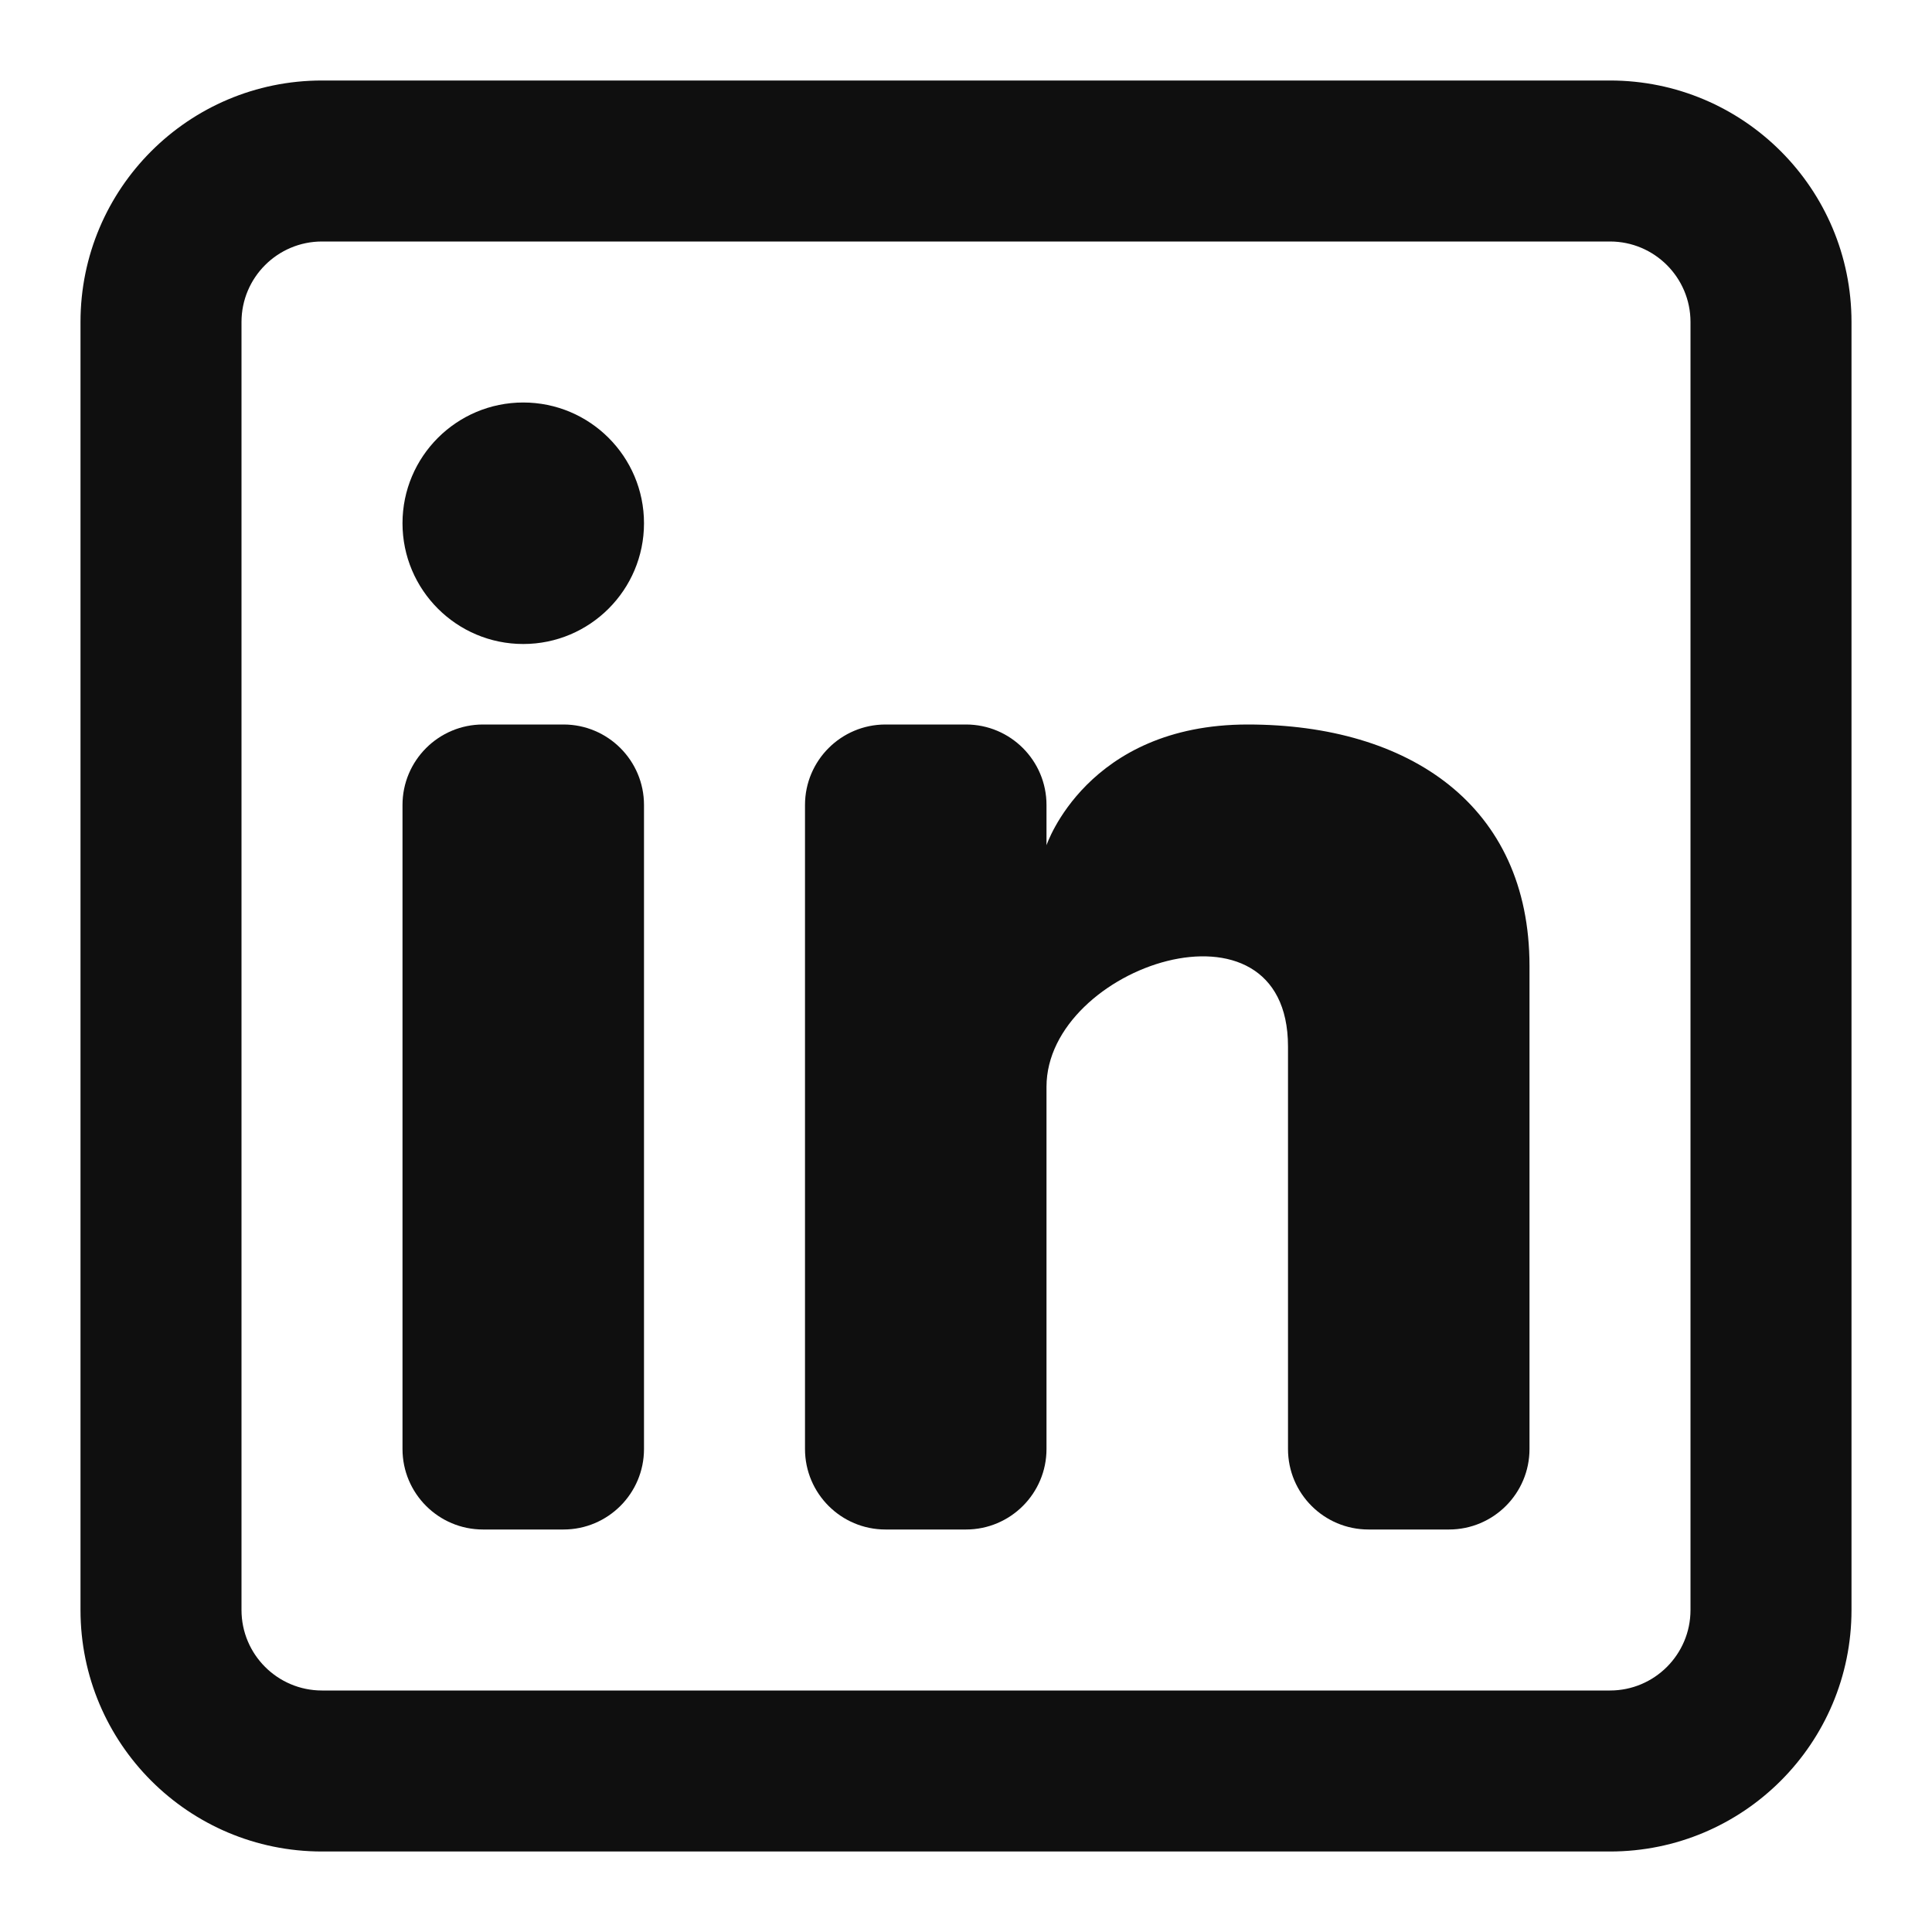
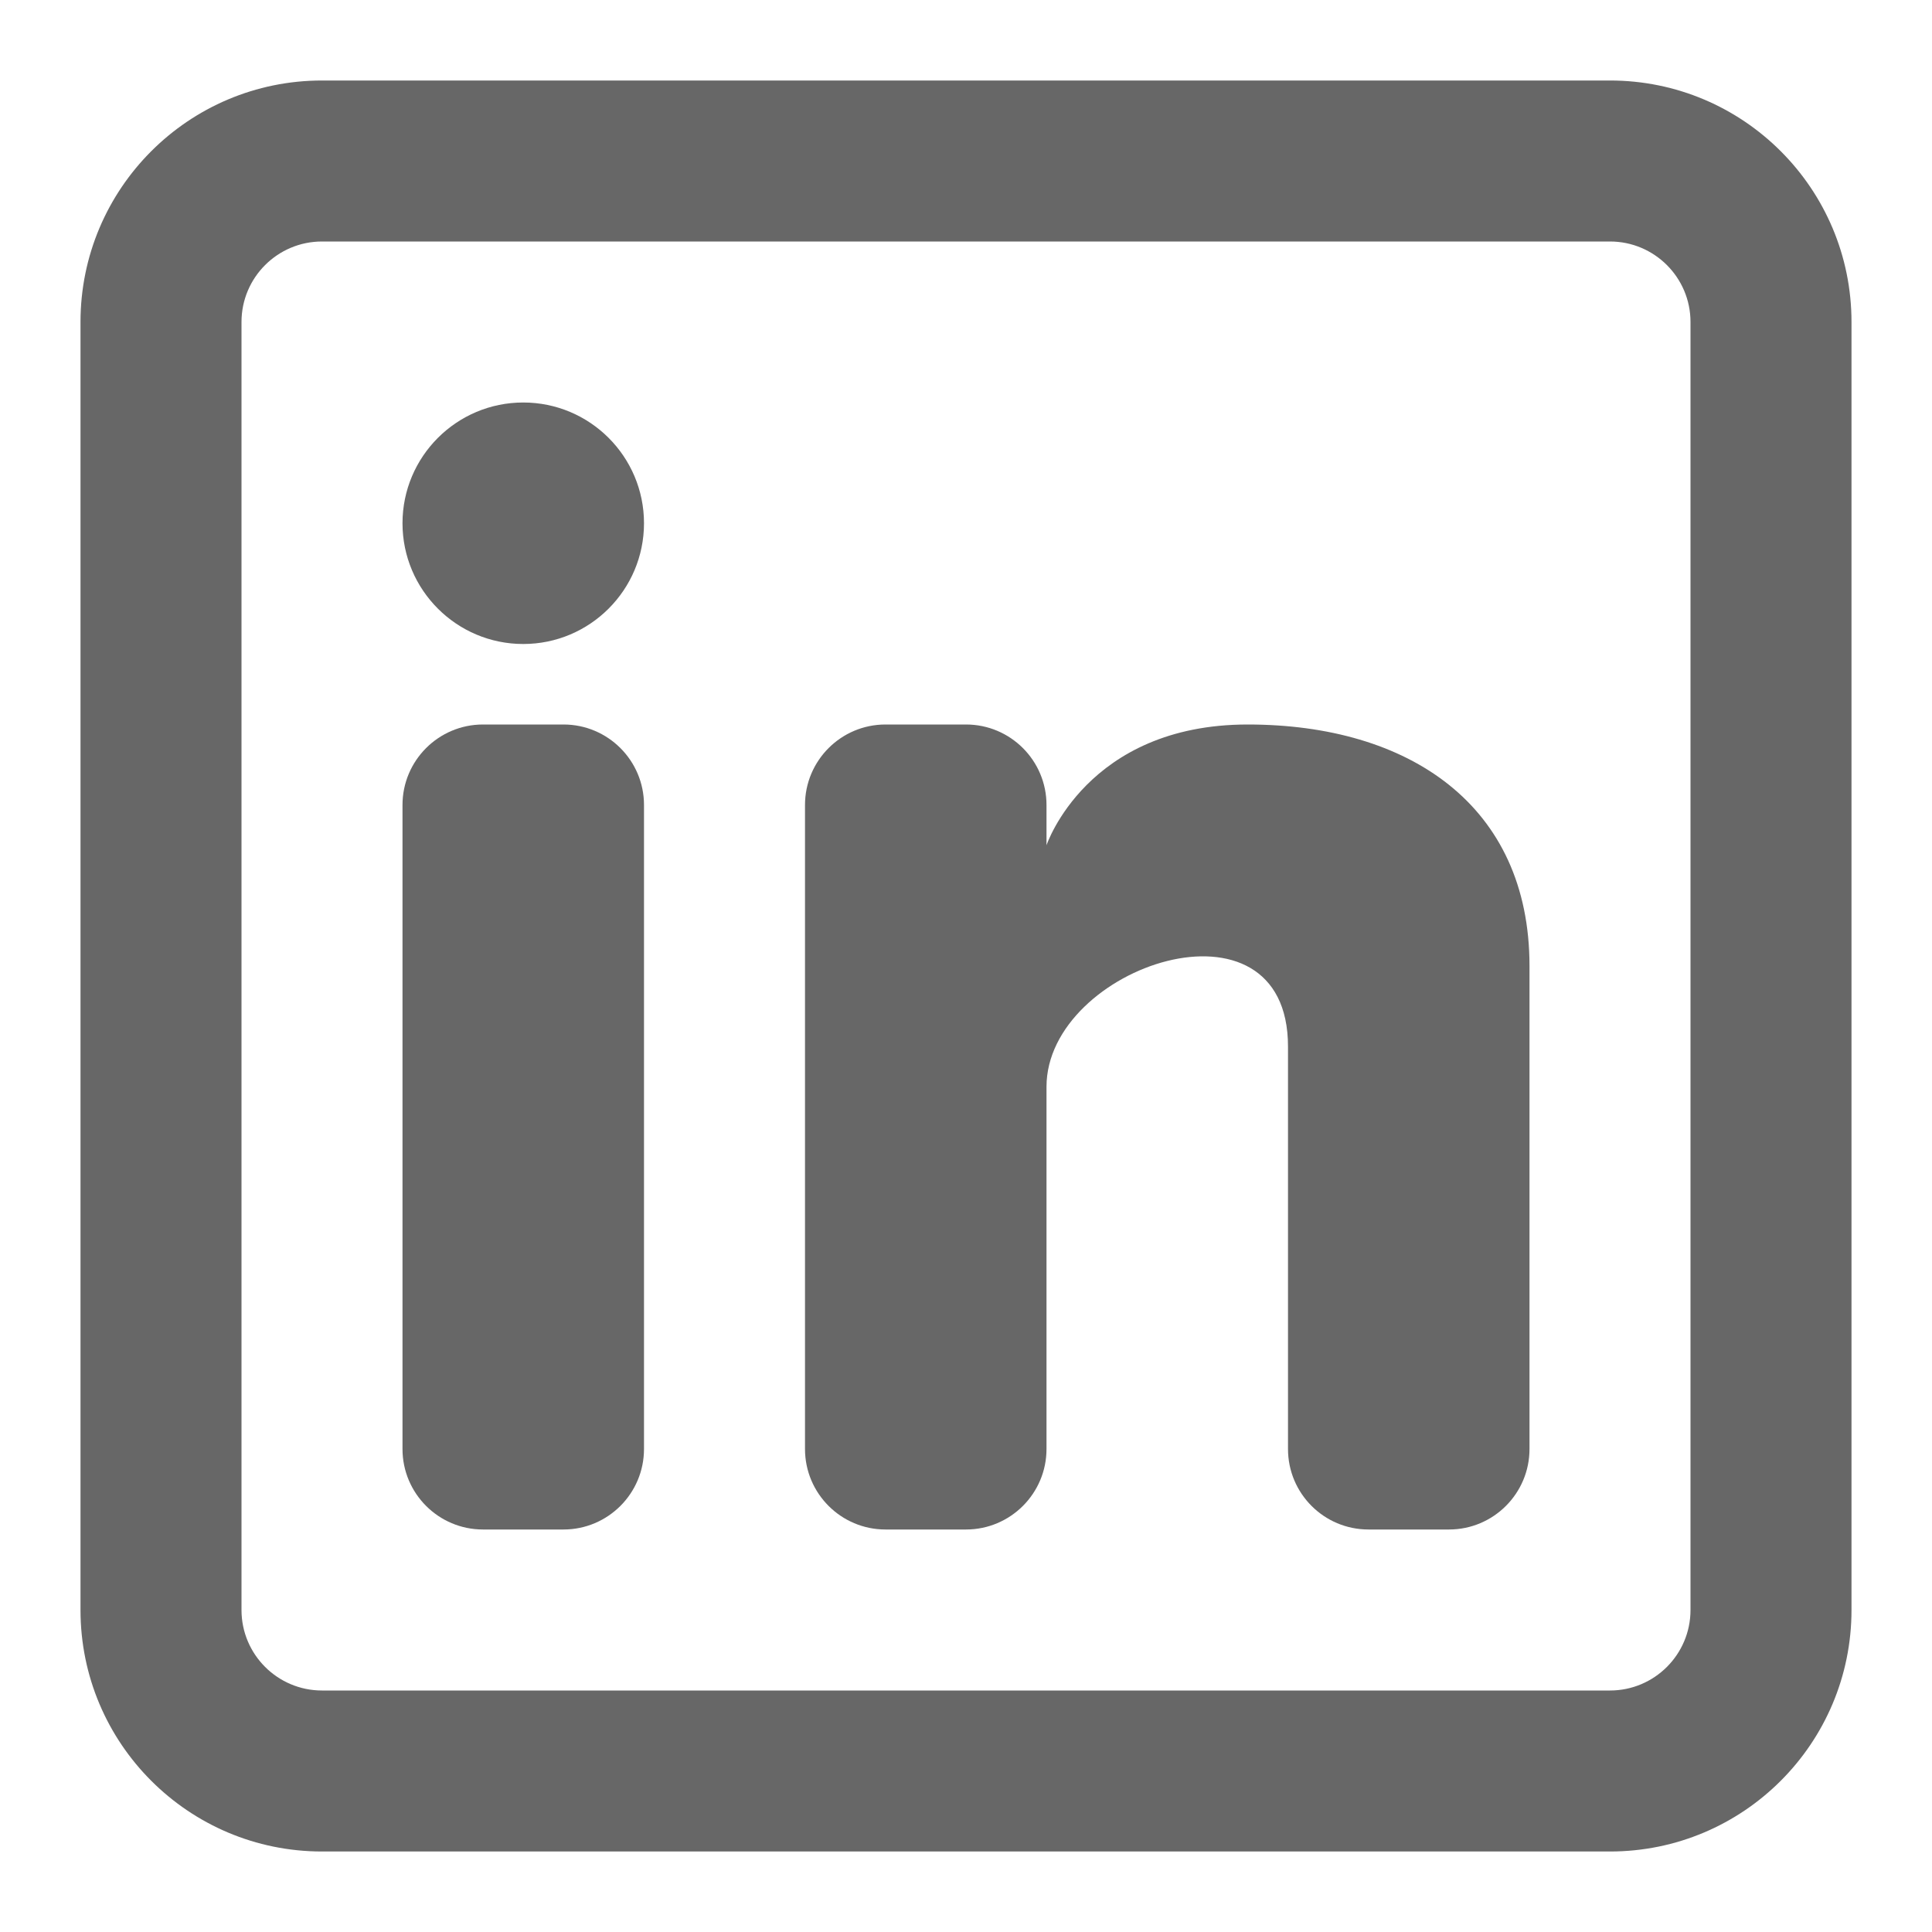
- <svg xmlns="http://www.w3.org/2000/svg" width="800px" height="800px" viewBox="0 0 24 24" fill="none">
-   <path d="M6.5 8C7.328 8 8 7.328 8 6.5C8 5.672 7.328 5 6.5 5C5.672 5 5 5.672 5 6.5C5 7.328 5.672 8 6.5 8Z" fill="#0F0F0F" />
-   <path d="M5 10C5 9.448 5.448 9 6 9H7C7.552 9 8 9.448 8 10V18C8 18.552 7.552 19 7 19H6C5.448 19 5 18.552 5 18V10Z" fill="#0F0F0F" />
-   <path d="M11 19H12C12.552 19 13 18.552 13 18V13.5C13 12 16 11 16 13V18C16 18.553 16.448 19 17 19H18C18.552 19 19 18.552 19 18V12C19 10 17.5 9 15.5 9C13.5 9 13 10.5 13 10.5V10C13 9.448 12.552 9 12 9H11C10.448 9 10 9.448 10 10V18C10 18.552 10.448 19 11 19Z" fill="#0F0F0F" />
-   <path fill-rule="evenodd" clip-rule="evenodd" d="M20 1C21.657 1 23 2.343 23 4V20C23 21.657 21.657 23 20 23H4C2.343 23 1 21.657 1 20V4C1 2.343 2.343 1 4 1H20ZM20 3C20.552 3 21 3.448 21 4V20C21 20.552 20.552 21 20 21H4C3.448 21 3 20.552 3 20V4C3 3.448 3.448 3 4 3H20Z" fill="#0F0F0F" />
+ <svg xmlns="http://www.w3.org/2000/svg" width="800px" height="800px" viewBox="0 0 24 24" fill="currentColor">
+   <path d="M6.5 8C7.328 8 8 7.328 8 6.5C8 5.672 7.328 5 6.5 5C5.672 5 5 5.672 5 6.5C5 7.328 5.672 8 6.5 8Z" fill="#676767" />
+   <path d="M5 10C5 9.448 5.448 9 6 9H7C7.552 9 8 9.448 8 10V18C8 18.552 7.552 19 7 19H6C5.448 19 5 18.552 5 18V10Z" fill="#676767" />
+   <path d="M11 19H12C12.552 19 13 18.552 13 18V13.5C13 12 16 11 16 13V18C16 18.553 16.448 19 17 19H18C18.552 19 19 18.552 19 18V12C19 10 17.5 9 15.5 9C13.5 9 13 10.5 13 10.5V10C13 9.448 12.552 9 12 9H11C10.448 9 10 9.448 10 10V18C10 18.552 10.448 19 11 19Z" fill="#676767" />
+   <path fill-rule="evenodd" clip-rule="evenodd" d="M20 1C21.657 1 23 2.343 23 4V20C23 21.657 21.657 23 20 23H4C2.343 23 1 21.657 1 20V4C1 2.343 2.343 1 4 1H20ZM20 3C20.552 3 21 3.448 21 4V20C21 20.552 20.552 21 20 21H4C3.448 21 3 20.552 3 20V4C3 3.448 3.448 3 4 3H20Z" fill="#676767" />
</svg>
